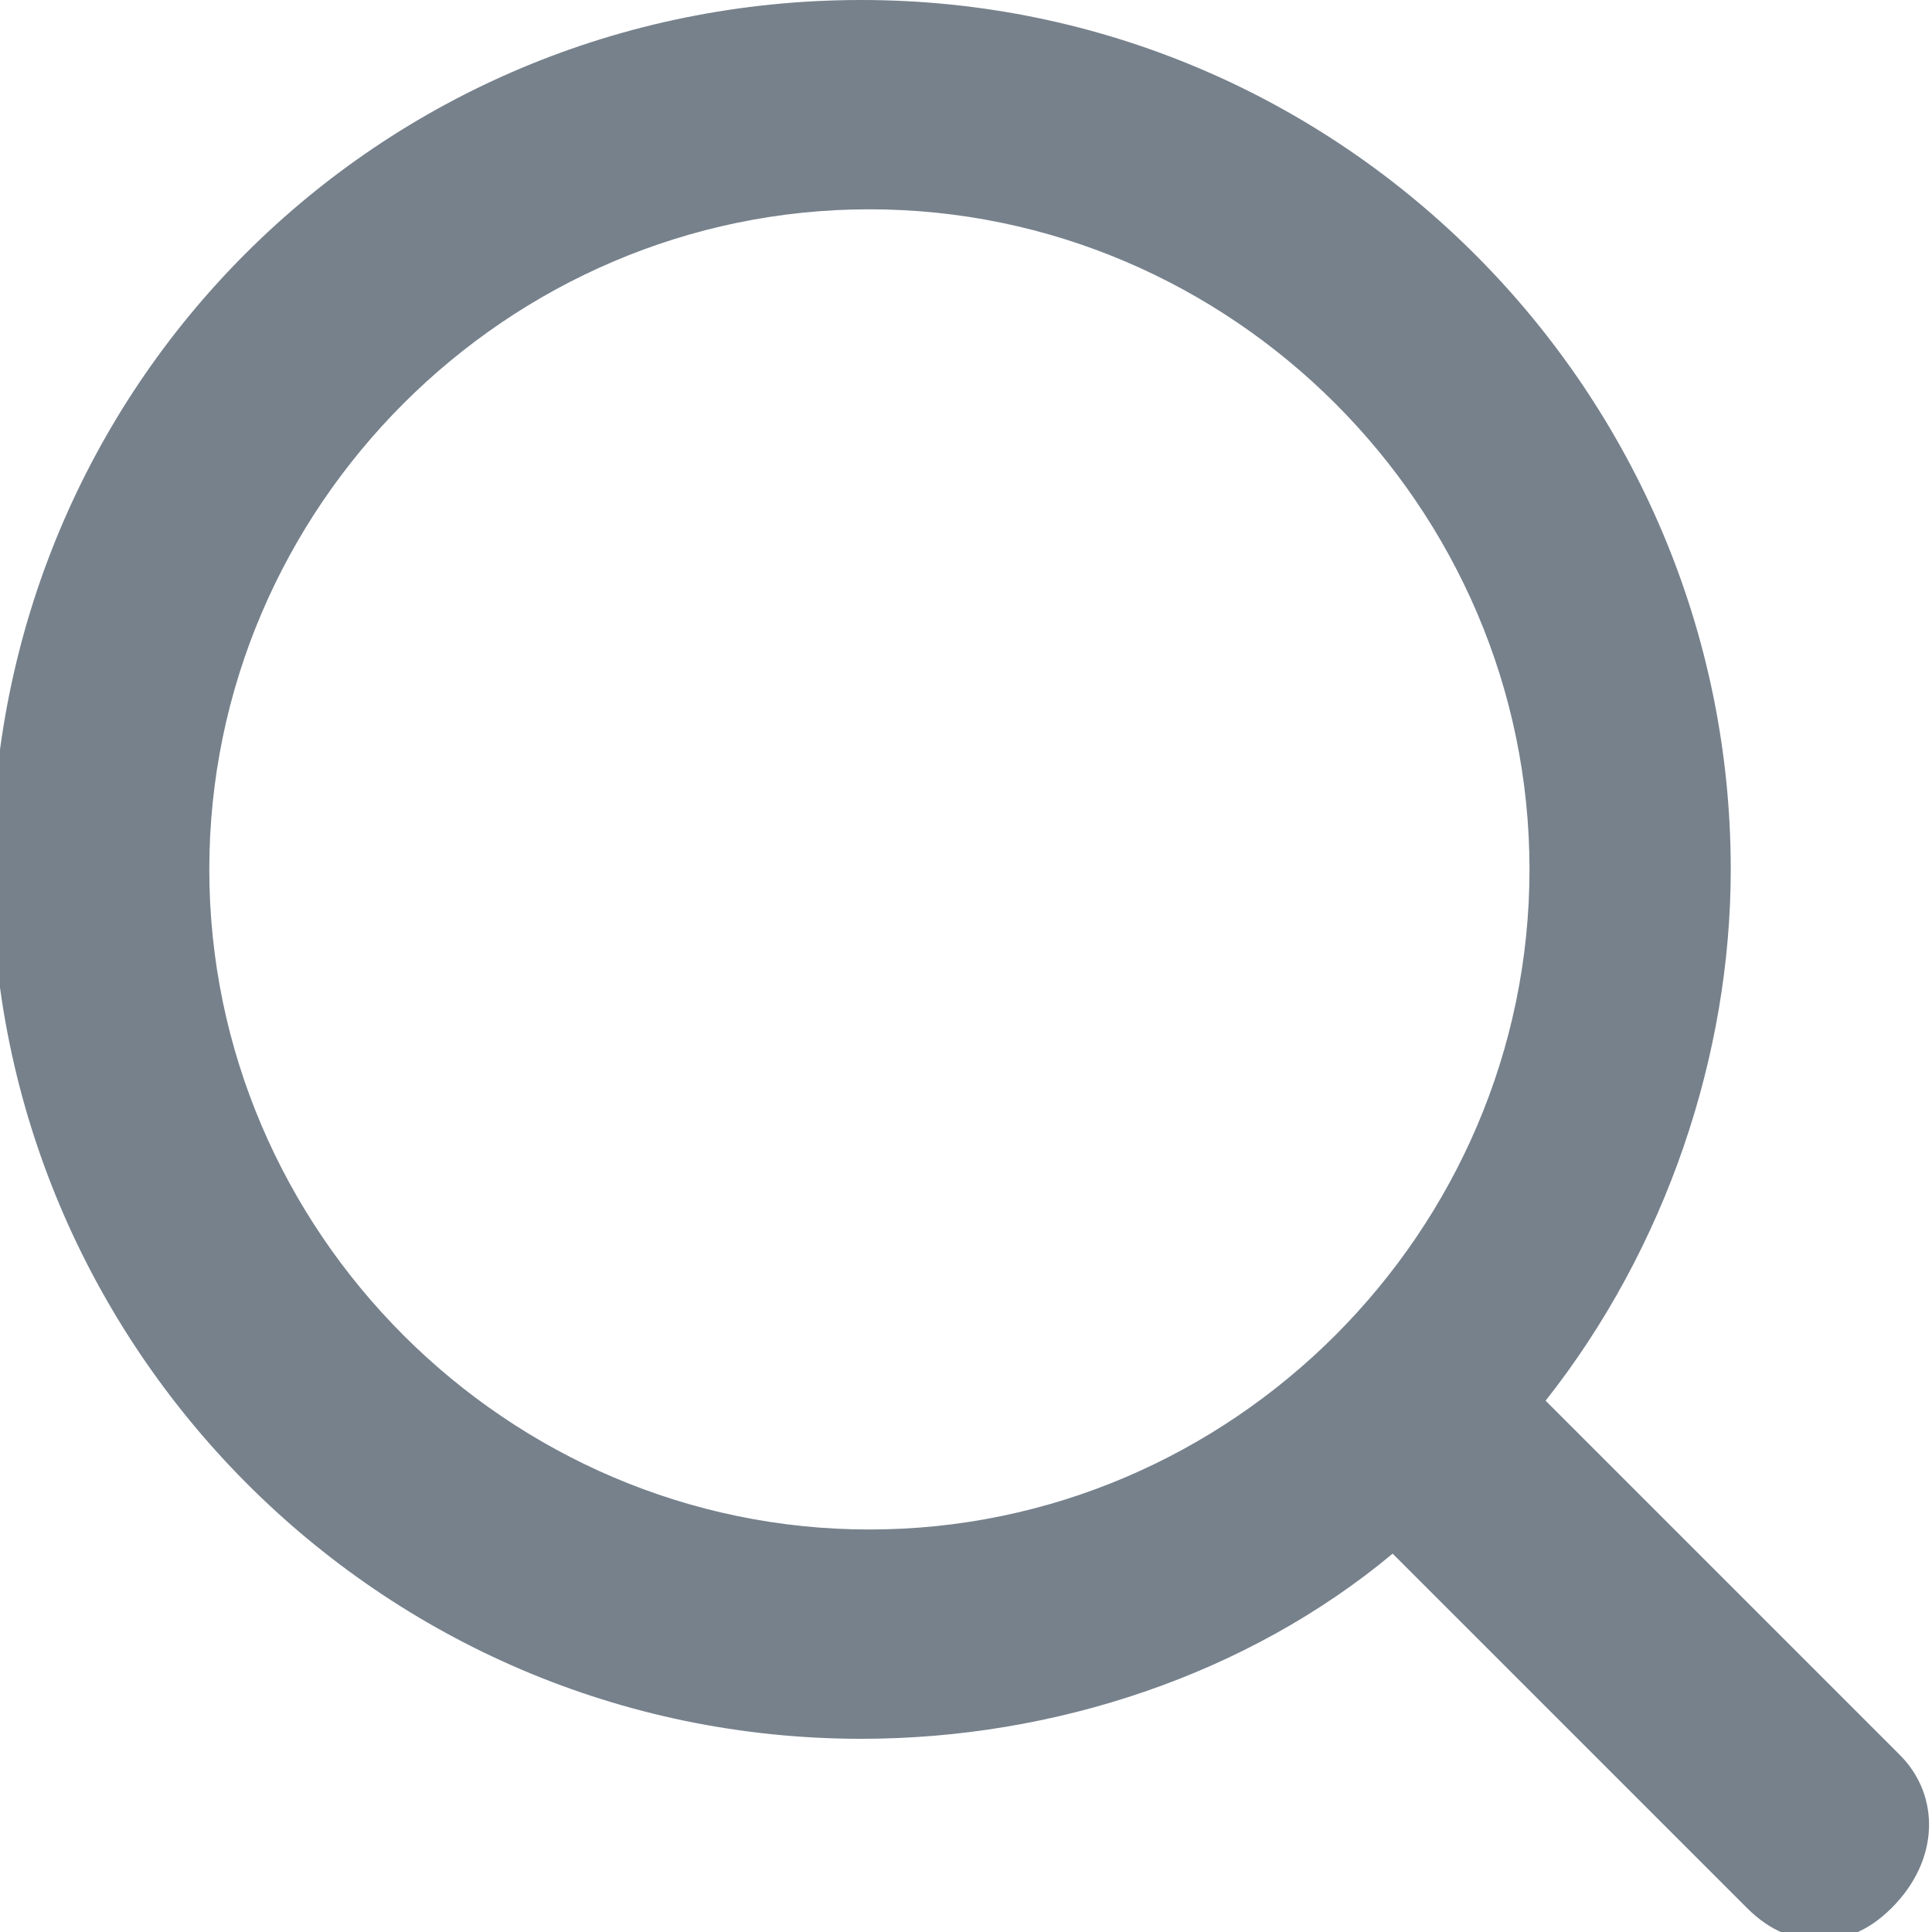
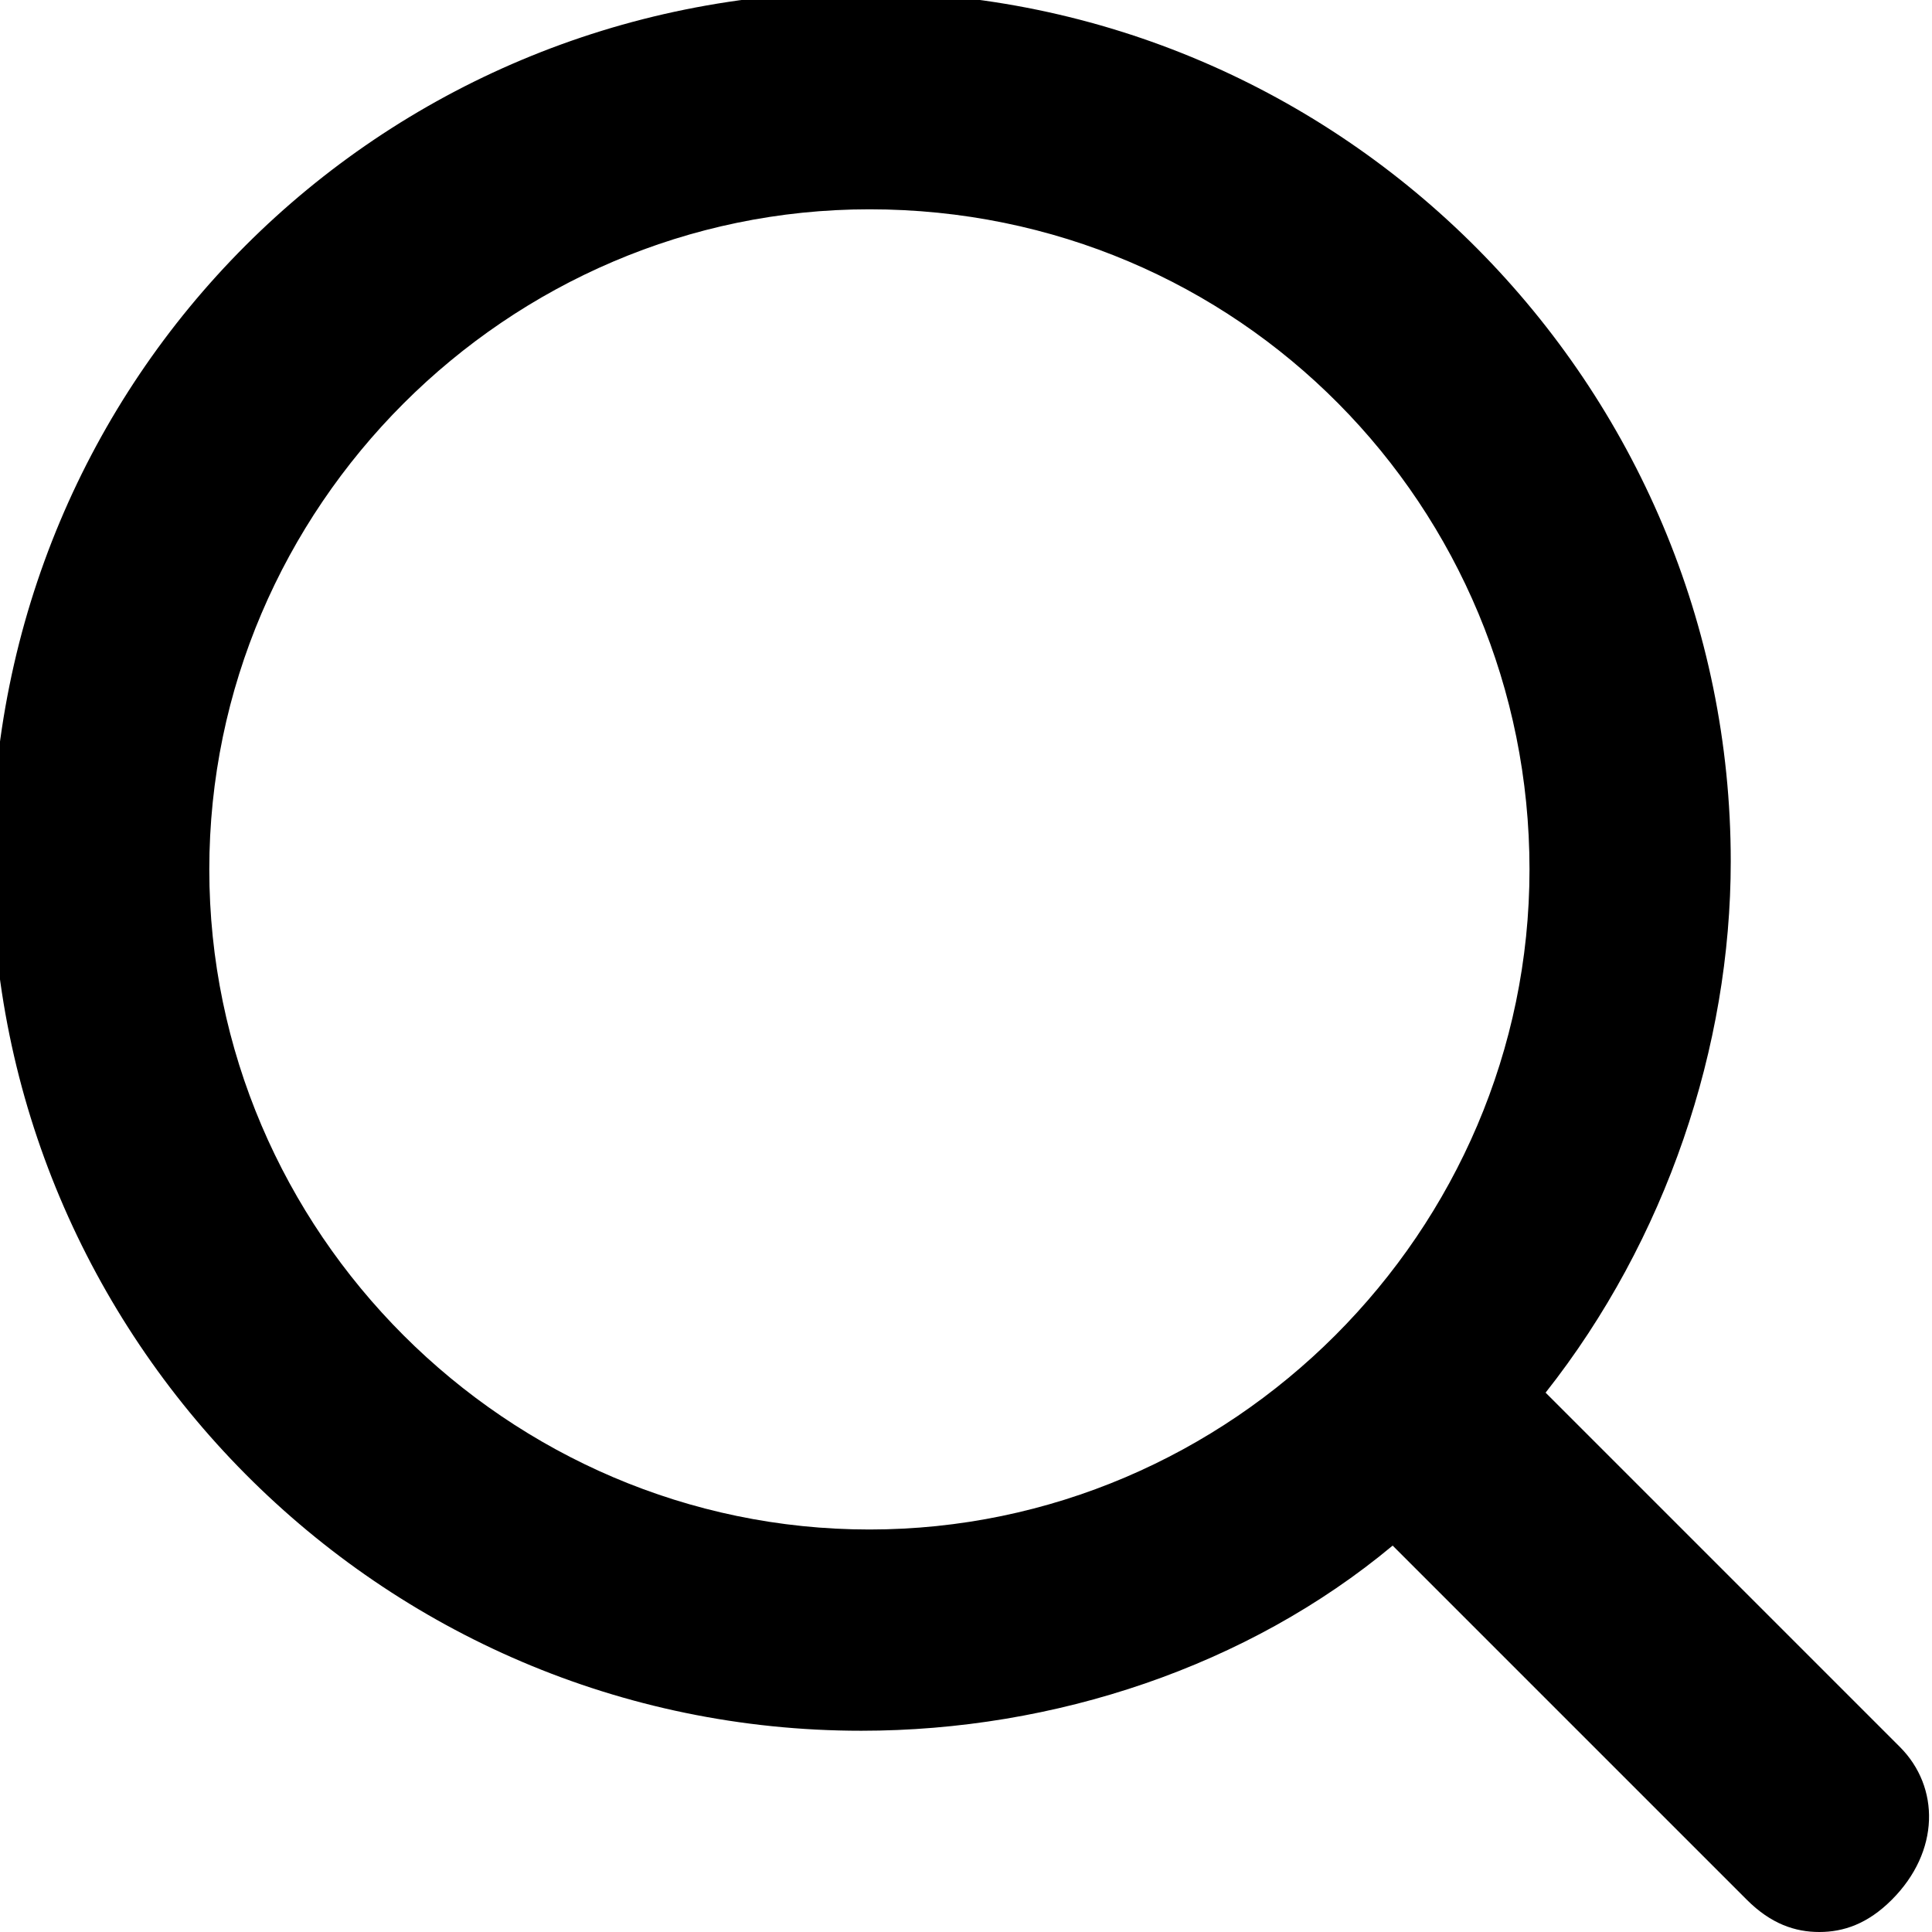
- <svg xmlns="http://www.w3.org/2000/svg" version="1.1" id="Layer_1" x="0px" y="0px" viewBox="288.4 227.6 24 24" enable-background="new 288.4 227.6 24 24" xml:space="preserve">
-   <path fill="#76818C" d="M312,249.4l-4.4-4.4c1.5-1.9,2.3-4.3,2.3-6.6c0-5.9-4.8-10.8-10.8-10.8s-10.8,4.8-10.8,10.8  c0,5.9,4.8,10.8,10.8,10.8c2.4,0,4.8-0.8,6.6-2.3l4.4,4.4c0.3,0.3,0.6,0.4,0.9,0.4s0.6-0.1,0.9-0.4  C312.5,250.7,312.5,249.9,312,249.4z M307.4,238.4c0,4.5-3.7,8.2-8.2,8.2c-4.5,0-8.2-3.7-8.2-8.2c0-4.5,3.7-8.2,8.2-8.2  C303.7,230.2,307.4,233.9,307.4,238.4z" />
+ <svg xmlns="http://www.w3.org/2000/svg" version="1.1" id="Layer_1" x="0px" y="0px" viewBox="288 288 24 24" enable-background="new 288 288 24 24" xml:space="preserve">
+   <path d="M311.6,309.7l-4.4-4.4c1.5-1.9,2.3-4.3,2.3-6.6c0-5.9-4.8-10.8-10.8-10.8c-6,0-10.8,4.8-10.8,10.8c0,5.9,4.8,10.8,10.8,10.8  c2.4,0,4.8-0.8,6.6-2.3l4.4,4.4c0.3,0.3,0.6,0.4,0.9,0.4s0.6-0.1,0.9-0.4C312.1,311,312.1,310.2,311.6,309.7z M307,298.8  c0,4.5-3.7,8.2-8.2,8.2s-8.2-3.7-8.2-8.2s3.7-8.2,8.2-8.2C303.4,290.6,307,294.3,307,298.8z" />
</svg>
